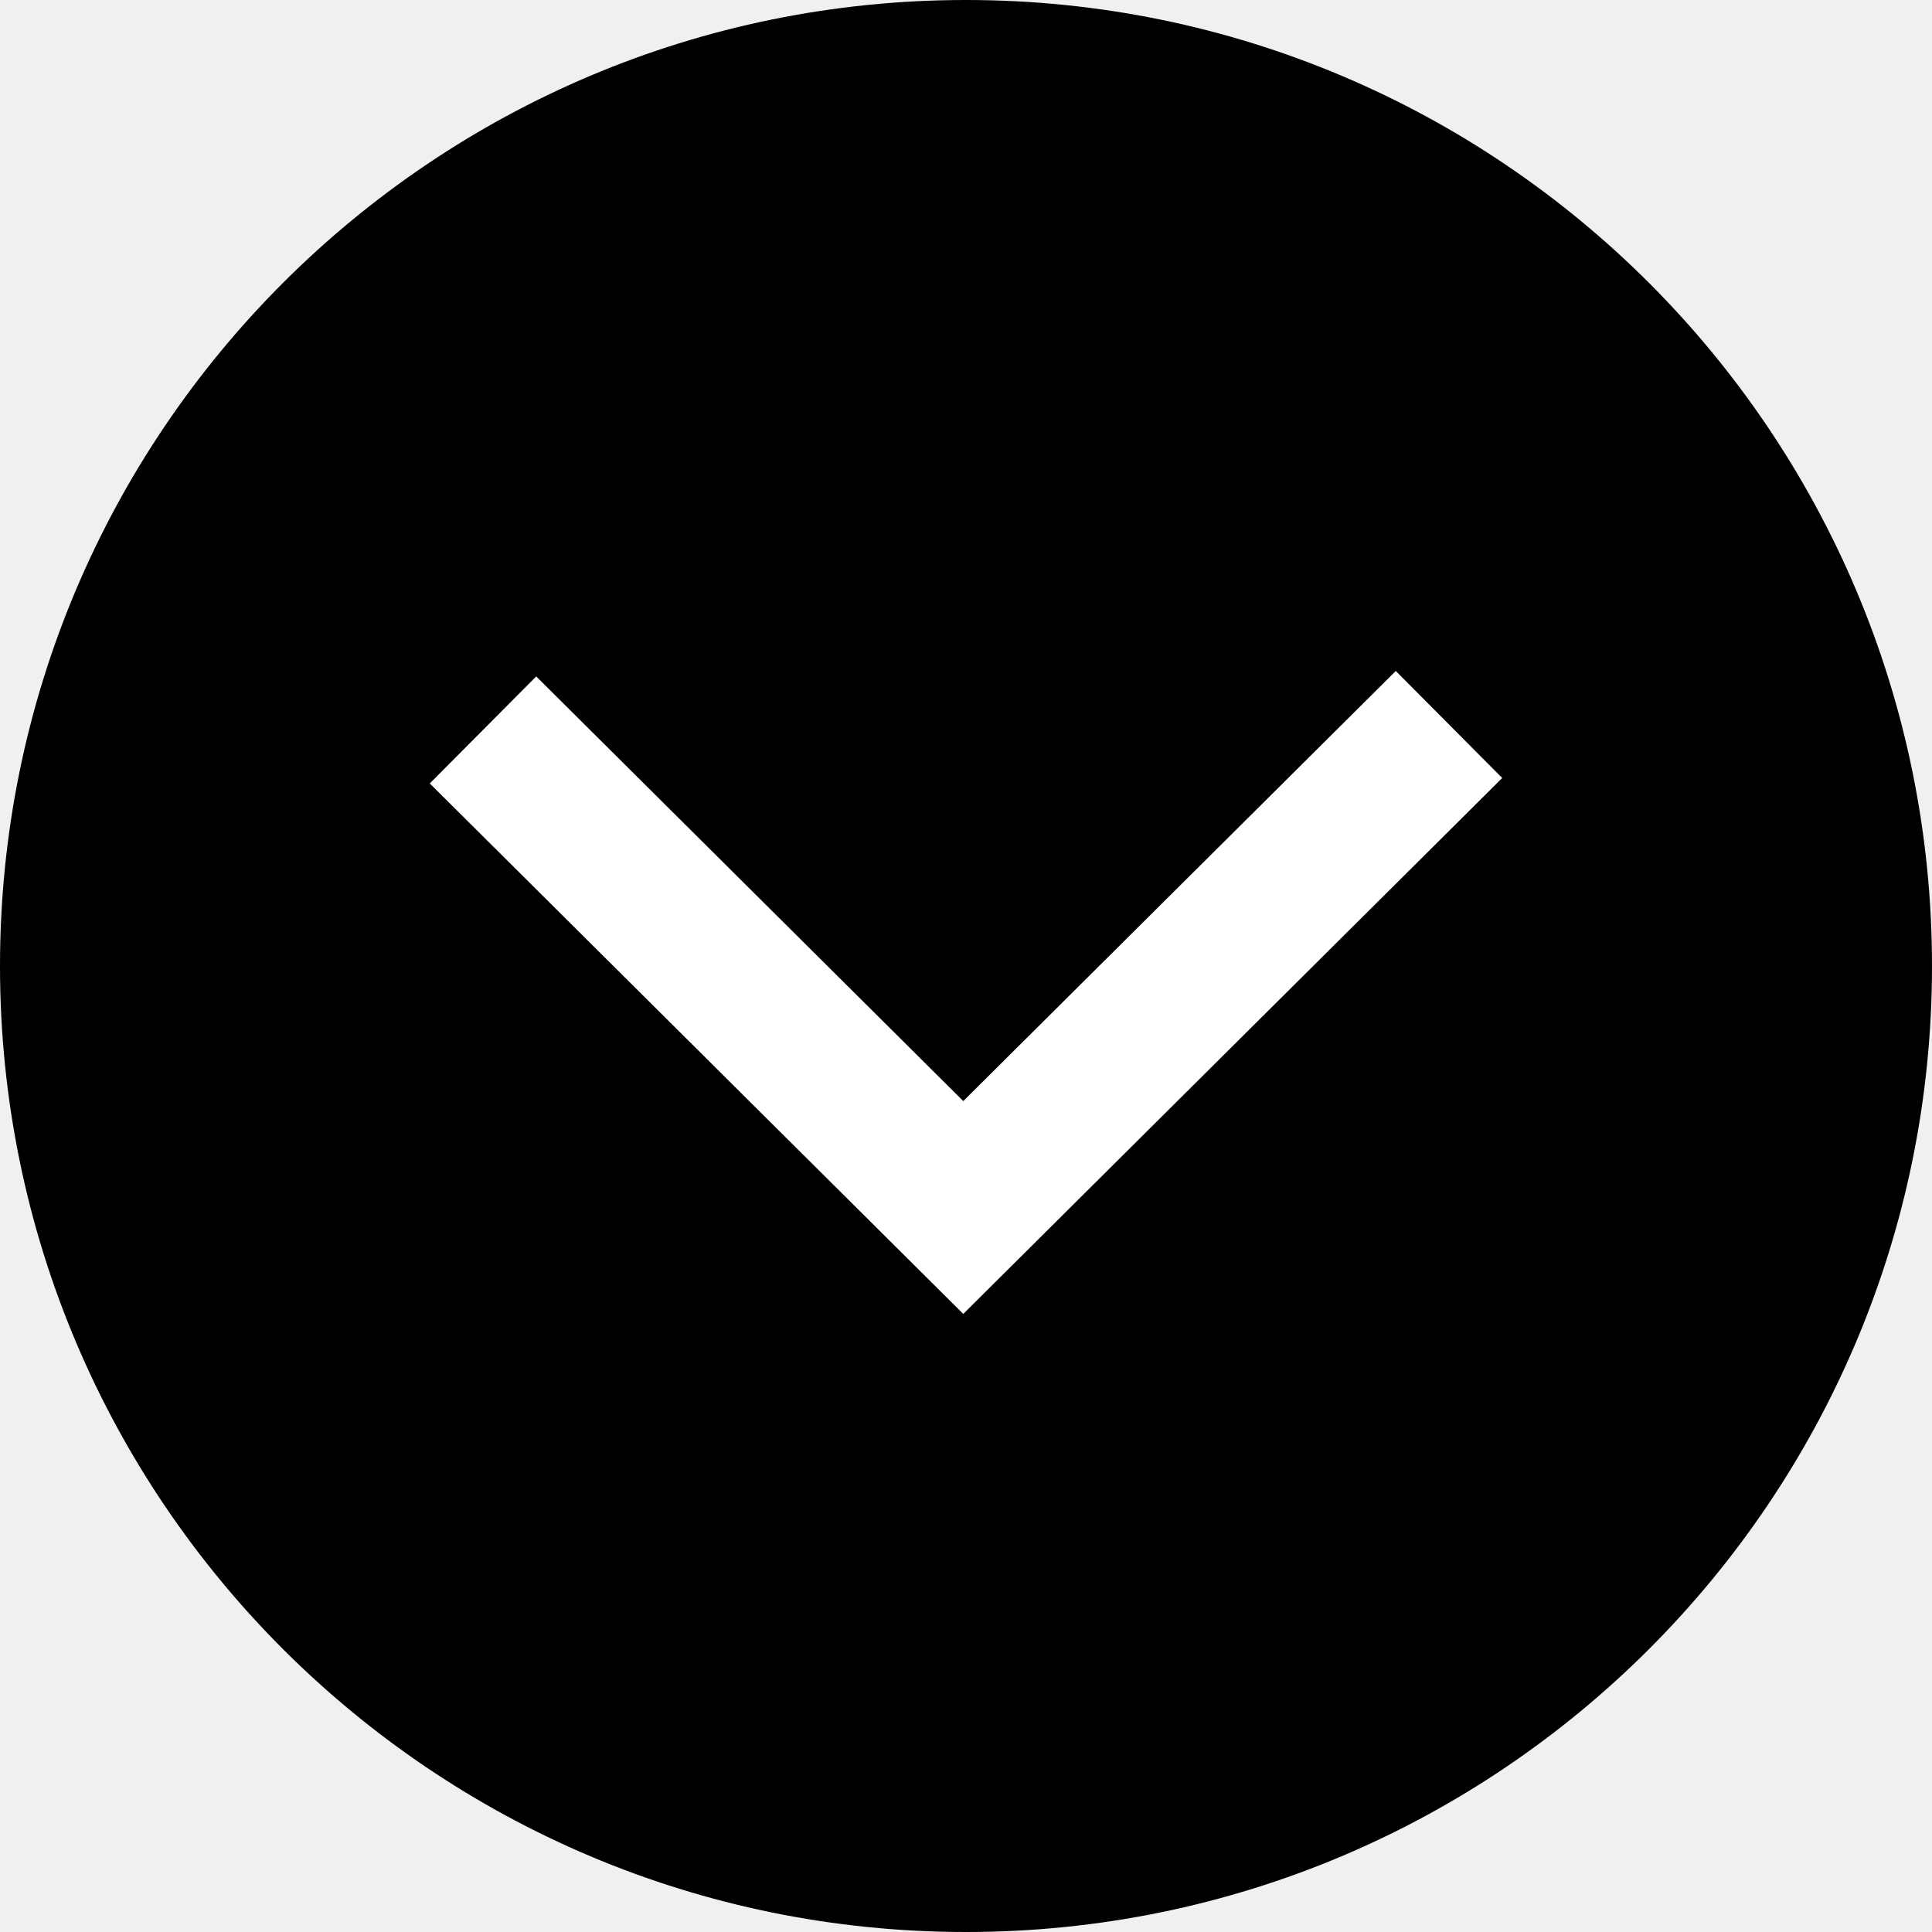
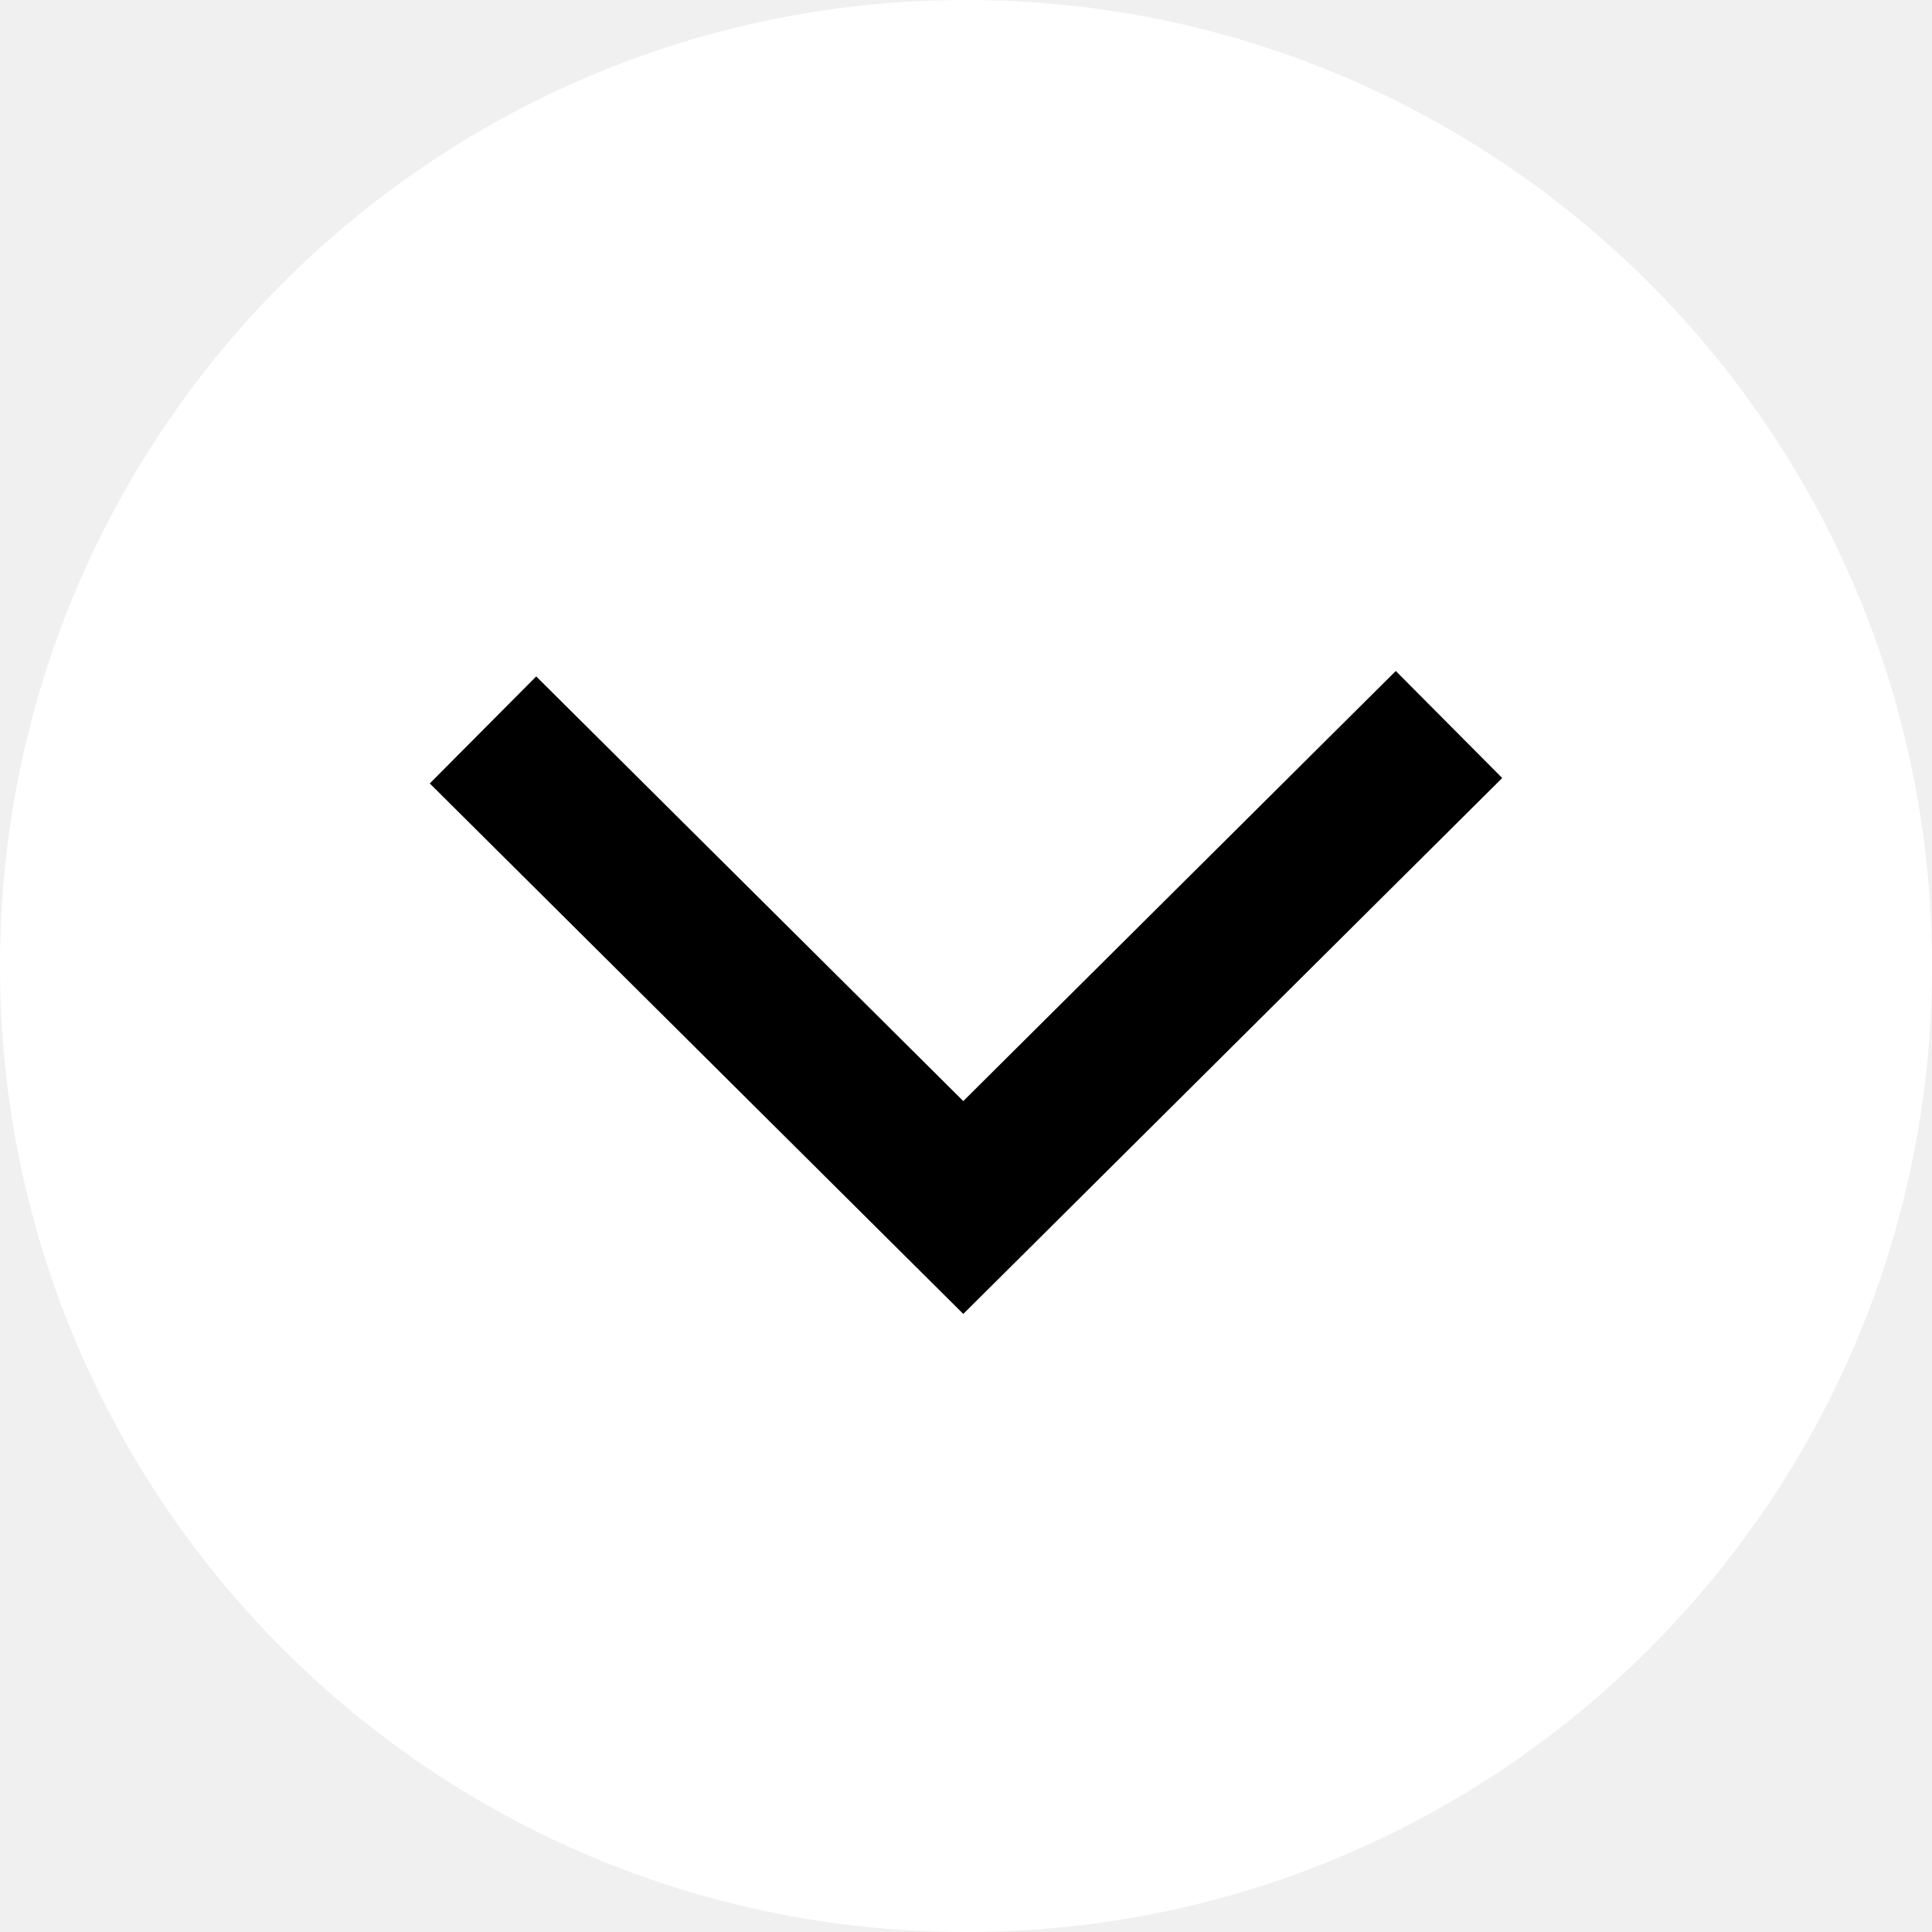
<svg xmlns="http://www.w3.org/2000/svg" id="_레이어_1" data-name="레이어 1" viewBox="0 0 64 64">
  <defs>
    <style>
      .cls-1 {
        fill: none;
-         stroke: #fff;
+         stroke: #000;
        stroke-miterlimit: 10;
        stroke-width: 5px;
      }

      .cls-2 {
+         fill: #fff;
        stroke-width: 0px;
      }
    </style>
  </defs>
  <circle class="cls-2" cx="32" cy="32" r="32" />
  <polyline class="cls-1" points="48 24 31.91 40 16 24.18" />
</svg>
